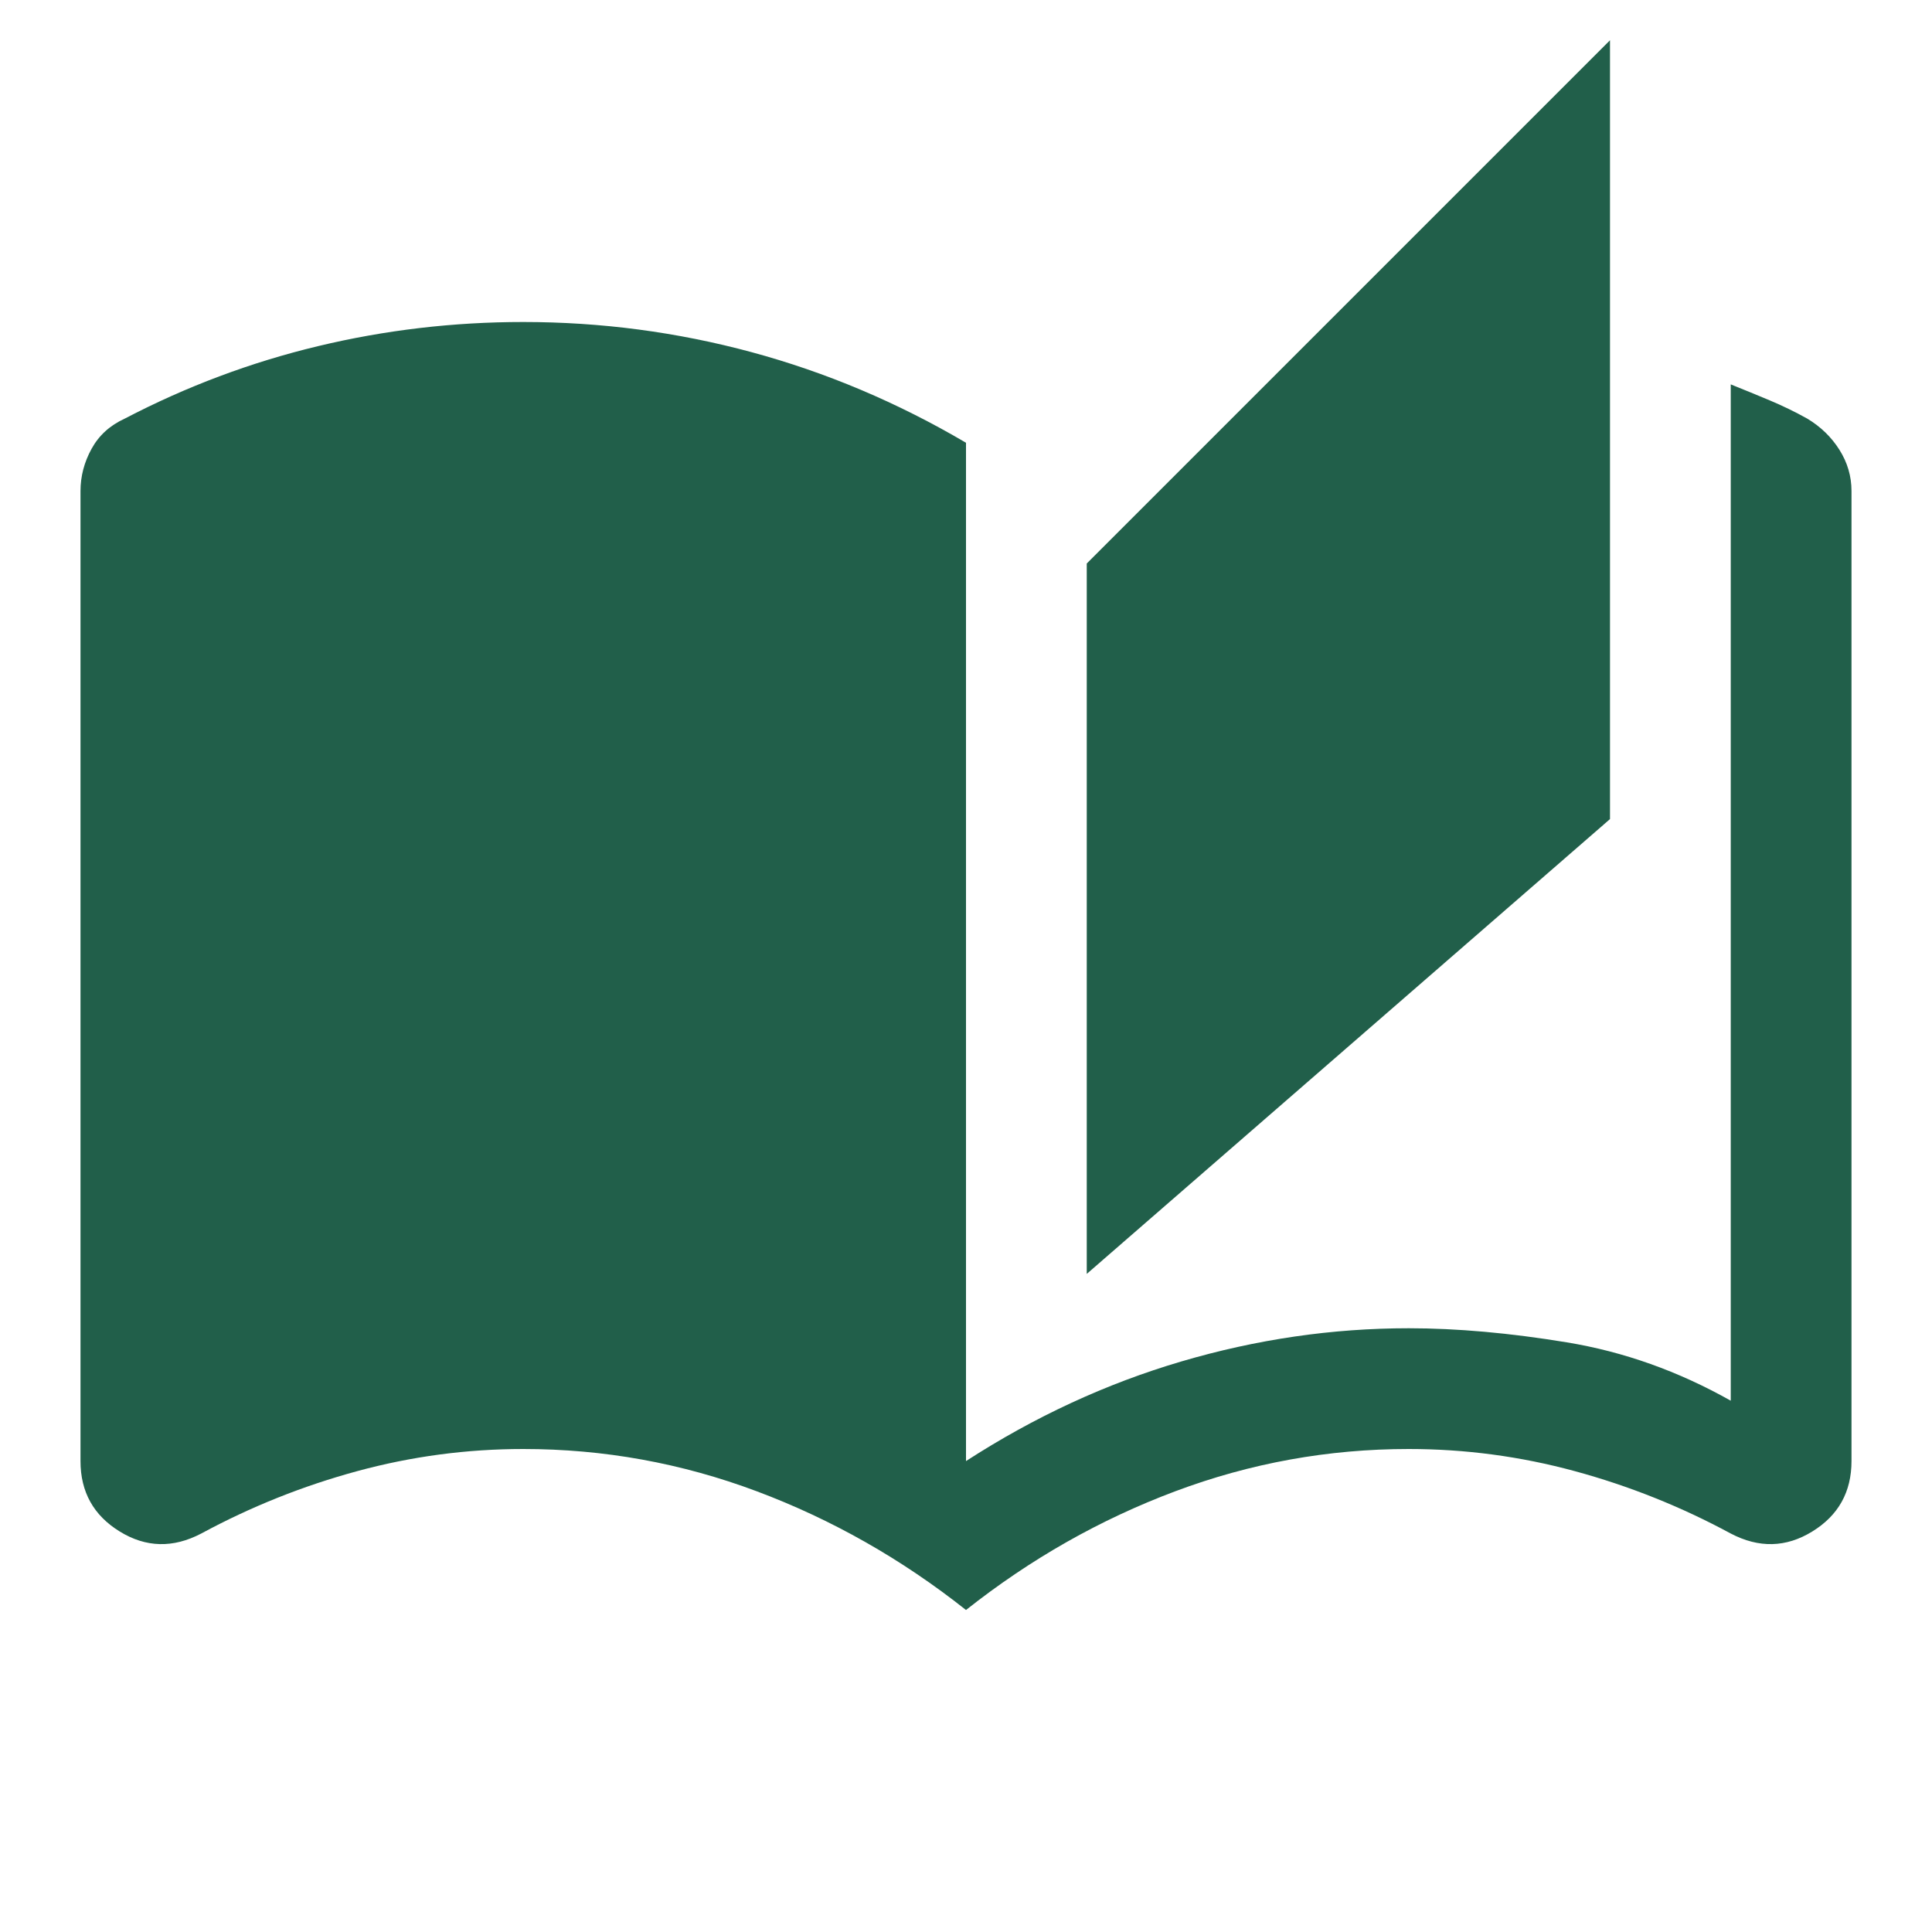
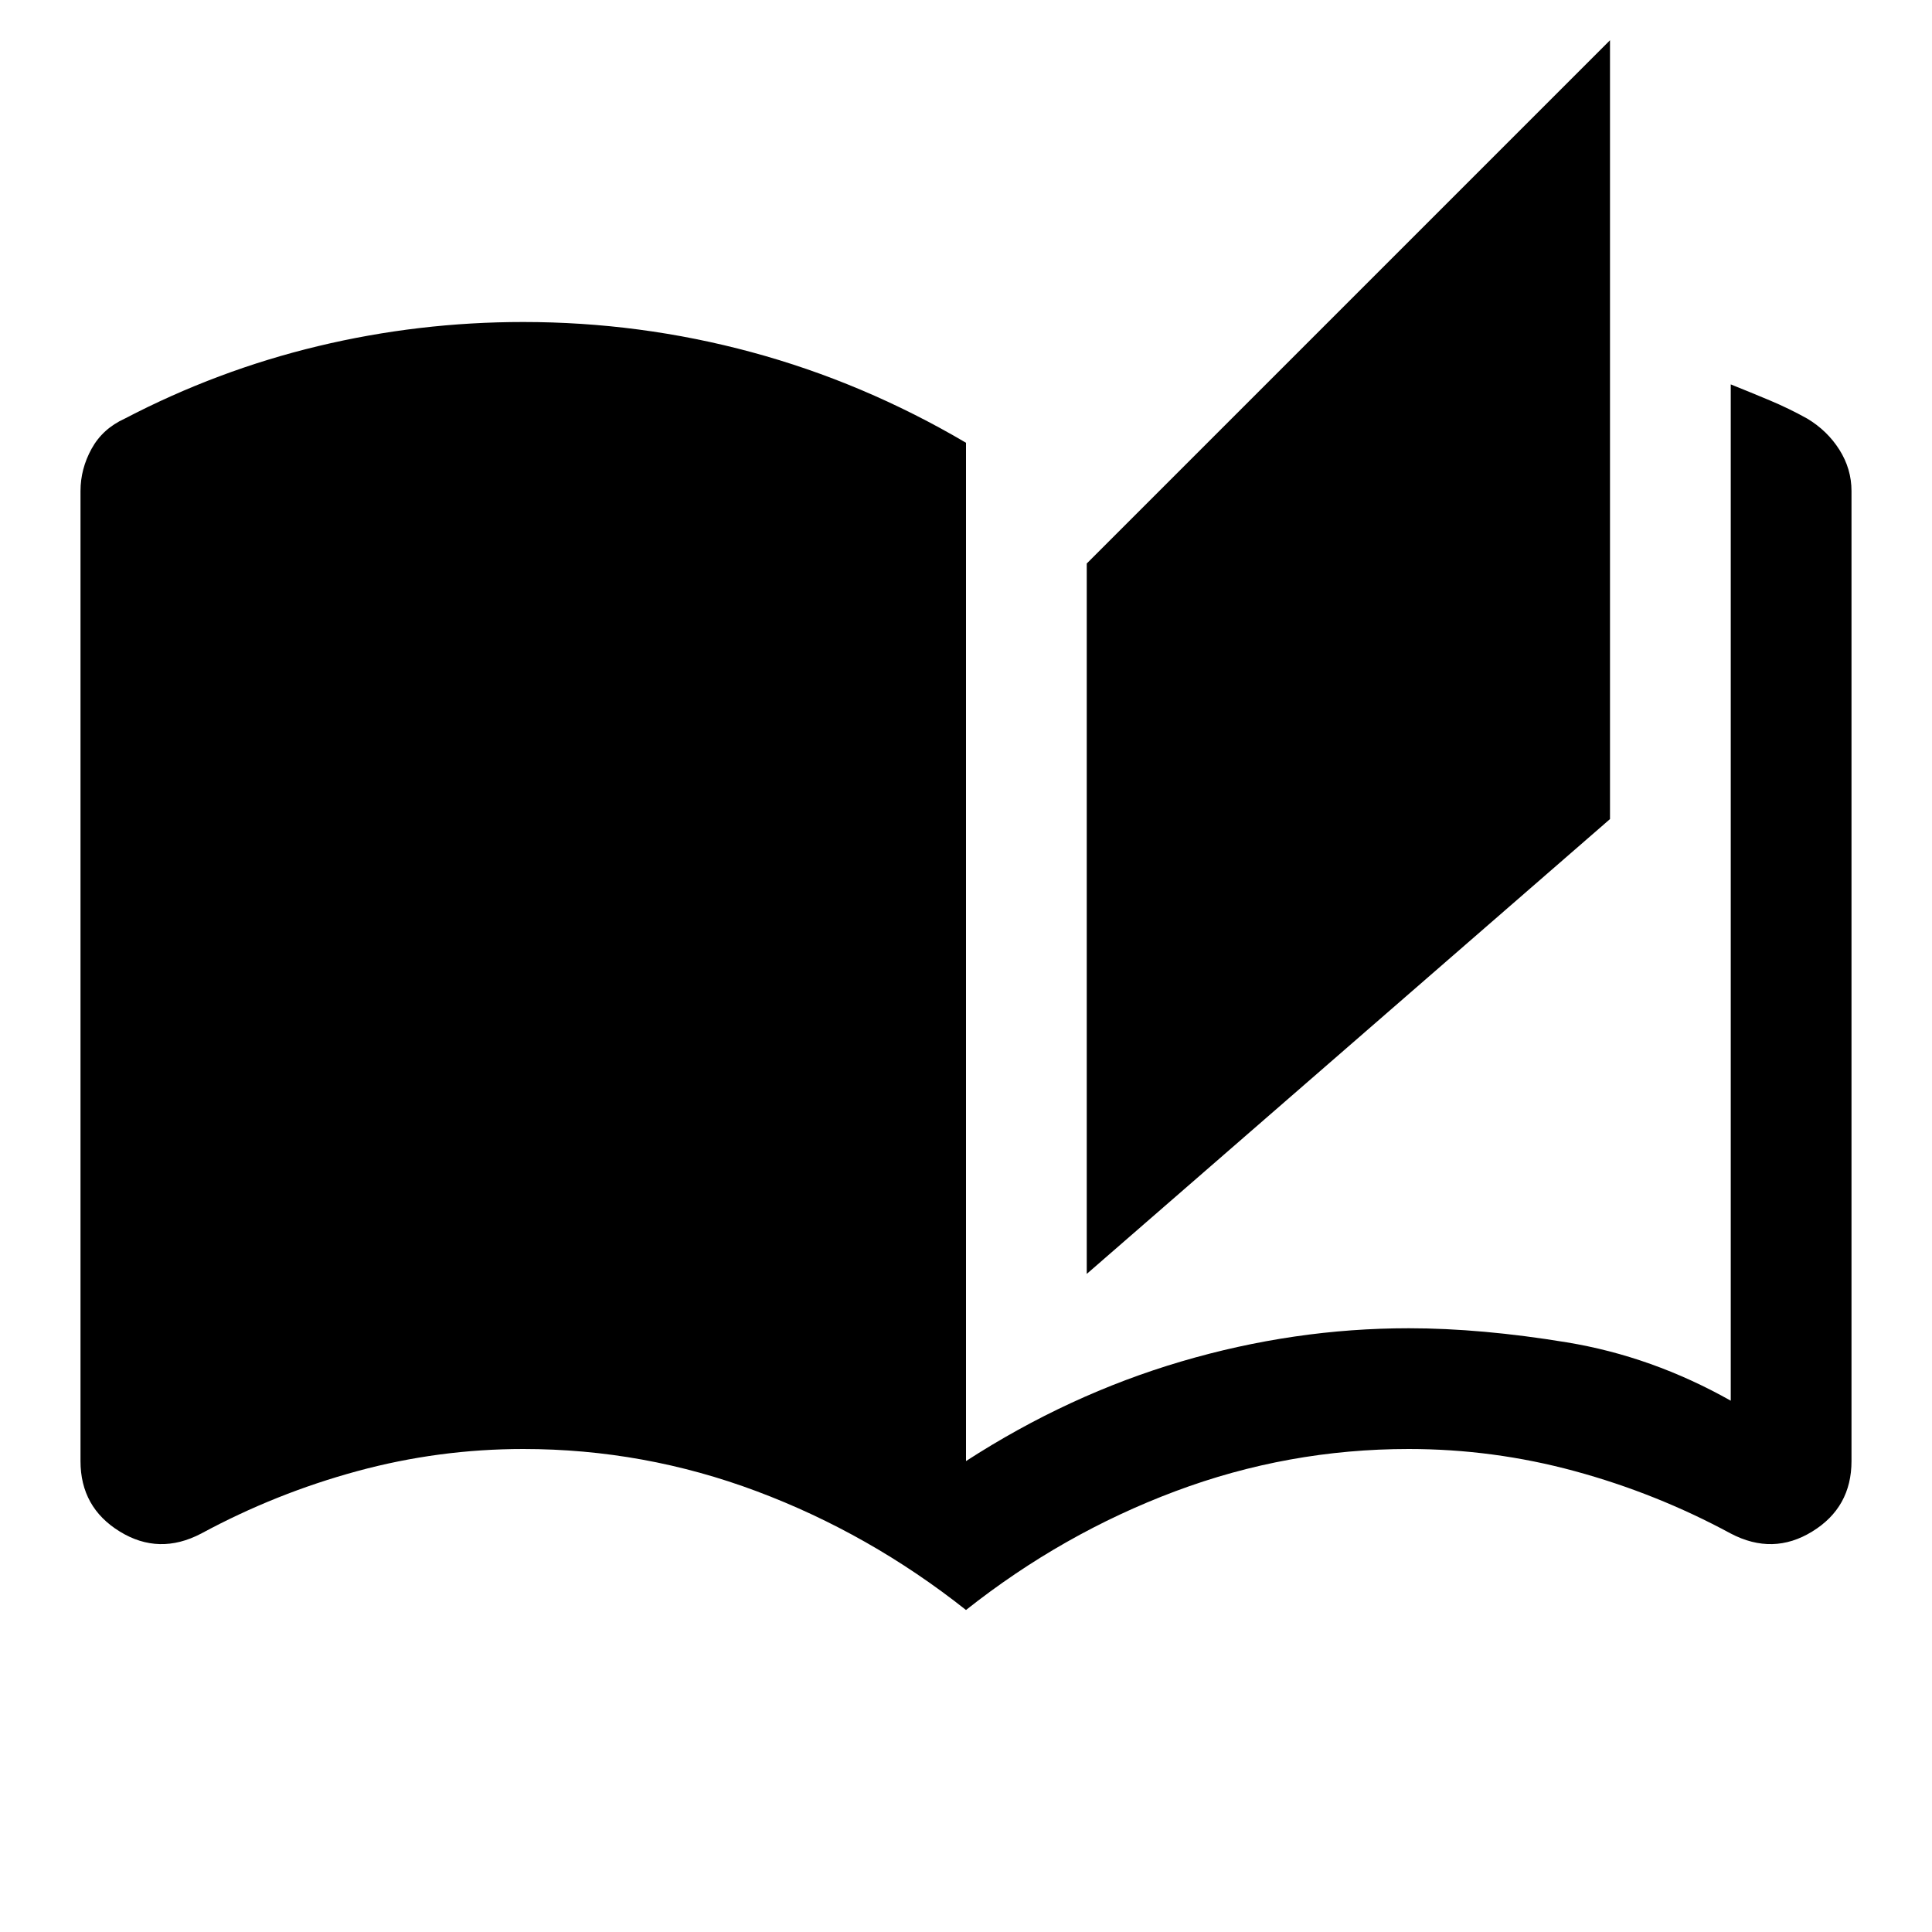
<svg xmlns="http://www.w3.org/2000/svg" width="48" height="48" viewBox="0 0 48 48" fill="none">
-   <path d="M24 40C22.4 38.733 20.667 37.75 18.8 37.05C16.933 36.35 15 36 13 36C11.6 36 10.225 36.183 8.875 36.55C7.525 36.917 6.233 37.433 5 38.1C4.3 38.467 3.625 38.45 2.975 38.05C2.325 37.65 2 37.067 2 36.3V12.2C2 11.833 2.092 11.483 2.275 11.15C2.458 10.817 2.733 10.567 3.1 10.4C4.633 9.6 6.233 9 7.9 8.6C9.567 8.2 11.267 8 13 8C14.933 8 16.825 8.25 18.675 8.75C20.525 9.25 22.3 10 24 11V36.3C25.7 35.2 27.483 34.375 29.35 33.825C31.217 33.275 33.1 33 35 33C36.2 33 37.508 33.117 38.925 33.35C40.342 33.583 41.7 34.067 43 34.8V9.55C43.333 9.683 43.658 9.817 43.975 9.95C44.292 10.083 44.6 10.233 44.9 10.4C45.233 10.6 45.5 10.858 45.7 11.175C45.9 11.492 46 11.833 46 12.2V36.3C46 37.067 45.675 37.65 45.025 38.05C44.375 38.45 43.7 38.467 43 38.1C41.767 37.433 40.475 36.917 39.125 36.55C37.775 36.183 36.4 36 35 36C33 36 31.067 36.35 29.2 37.05C27.333 37.75 25.6 38.733 24 40ZM27 31.65V14L40 1V20.35L27 31.65Z" fill="#215F4A" />
+   <path d="M24 40C22.4 38.733 20.667 37.75 18.8 37.05C16.933 36.35 15 36 13 36C11.6 36 10.225 36.183 8.875 36.55C7.525 36.917 6.233 37.433 5 38.1C4.3 38.467 3.625 38.45 2.975 38.05C2.325 37.65 2 37.067 2 36.3V12.2C2 11.833 2.092 11.483 2.275 11.15C2.458 10.817 2.733 10.567 3.1 10.4C4.633 9.6 6.233 9 7.9 8.6C9.567 8.2 11.267 8 13 8C14.933 8 16.825 8.25 18.675 8.75C20.525 9.25 22.3 10 24 11V36.3C25.7 35.2 27.483 34.375 29.35 33.825C31.217 33.275 33.1 33 35 33C36.2 33 37.508 33.117 38.925 33.35C40.342 33.583 41.7 34.067 43 34.8V9.55C43.333 9.683 43.658 9.817 43.975 9.95C44.292 10.083 44.6 10.233 44.9 10.4C45.233 10.6 45.5 10.858 45.7 11.175C45.9 11.492 46 11.833 46 12.2V36.3C46 37.067 45.675 37.65 45.025 38.05C44.375 38.45 43.7 38.467 43 38.1C41.767 37.433 40.475 36.917 39.125 36.55C37.775 36.183 36.4 36 35 36C33 36 31.067 36.35 29.2 37.05C27.333 37.75 25.6 38.733 24 40ZM27 31.65V14L40 1V20.35L27 31.65Z" fill="#000000" />
</svg>
